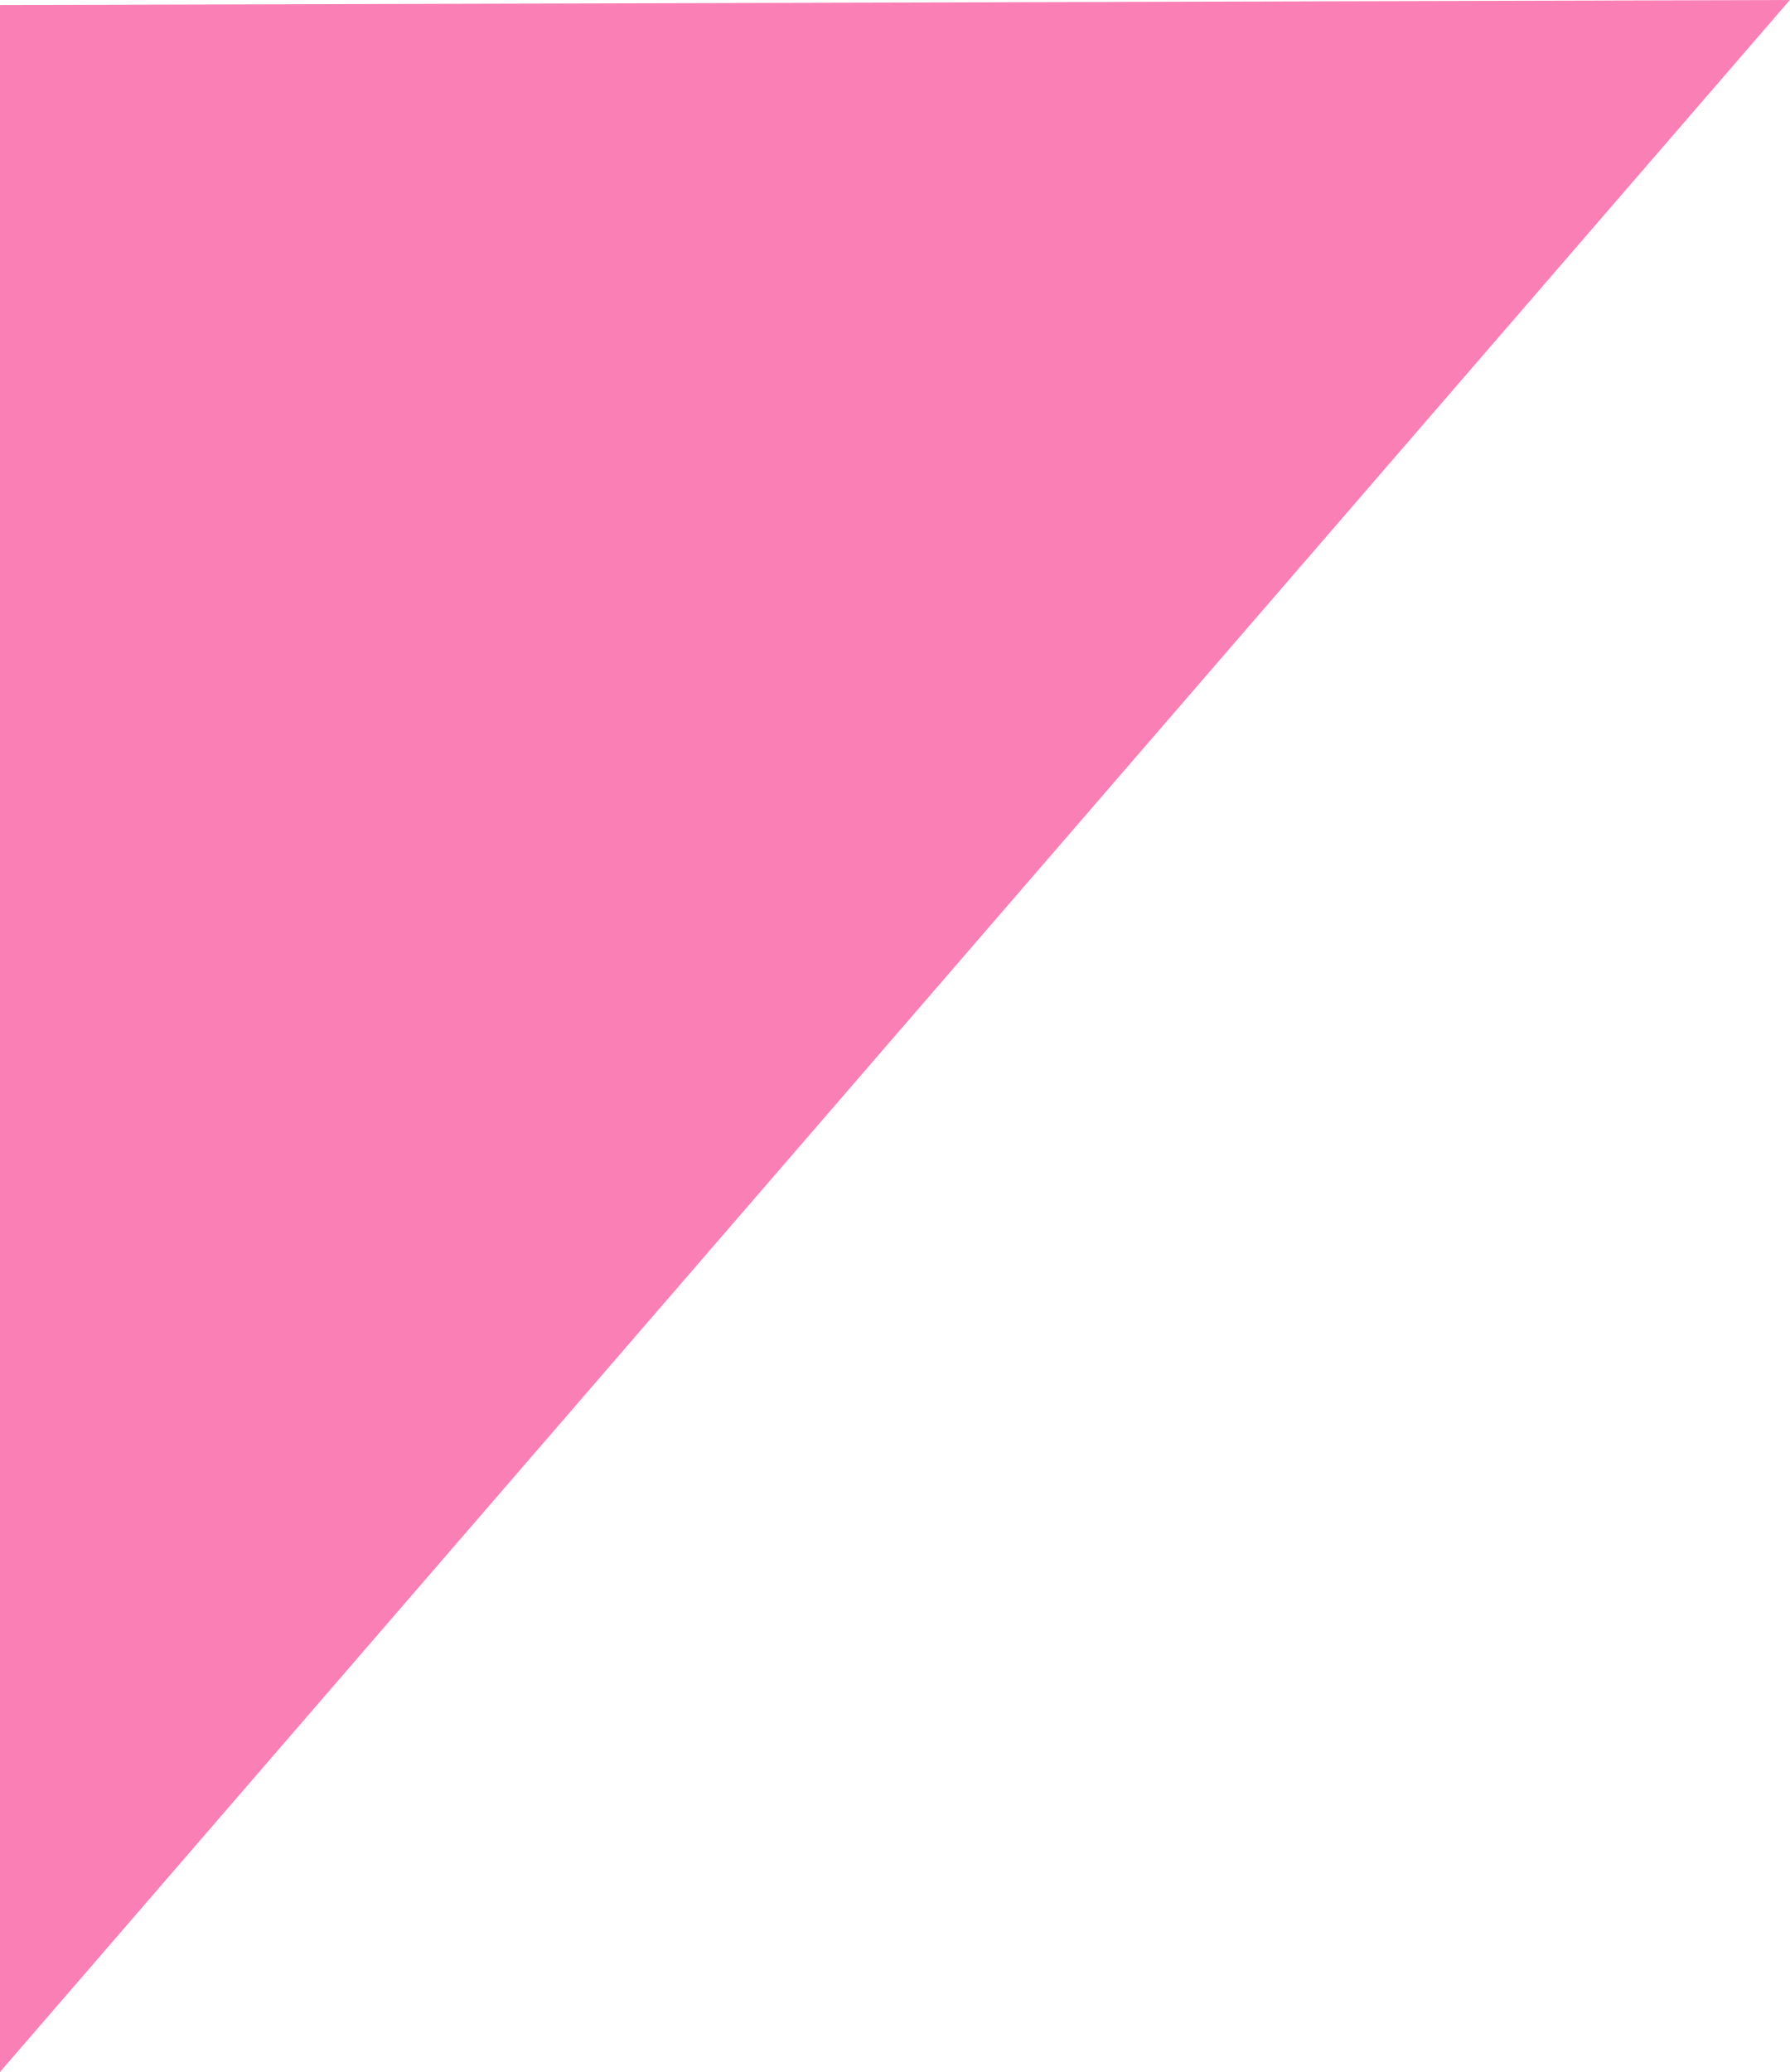
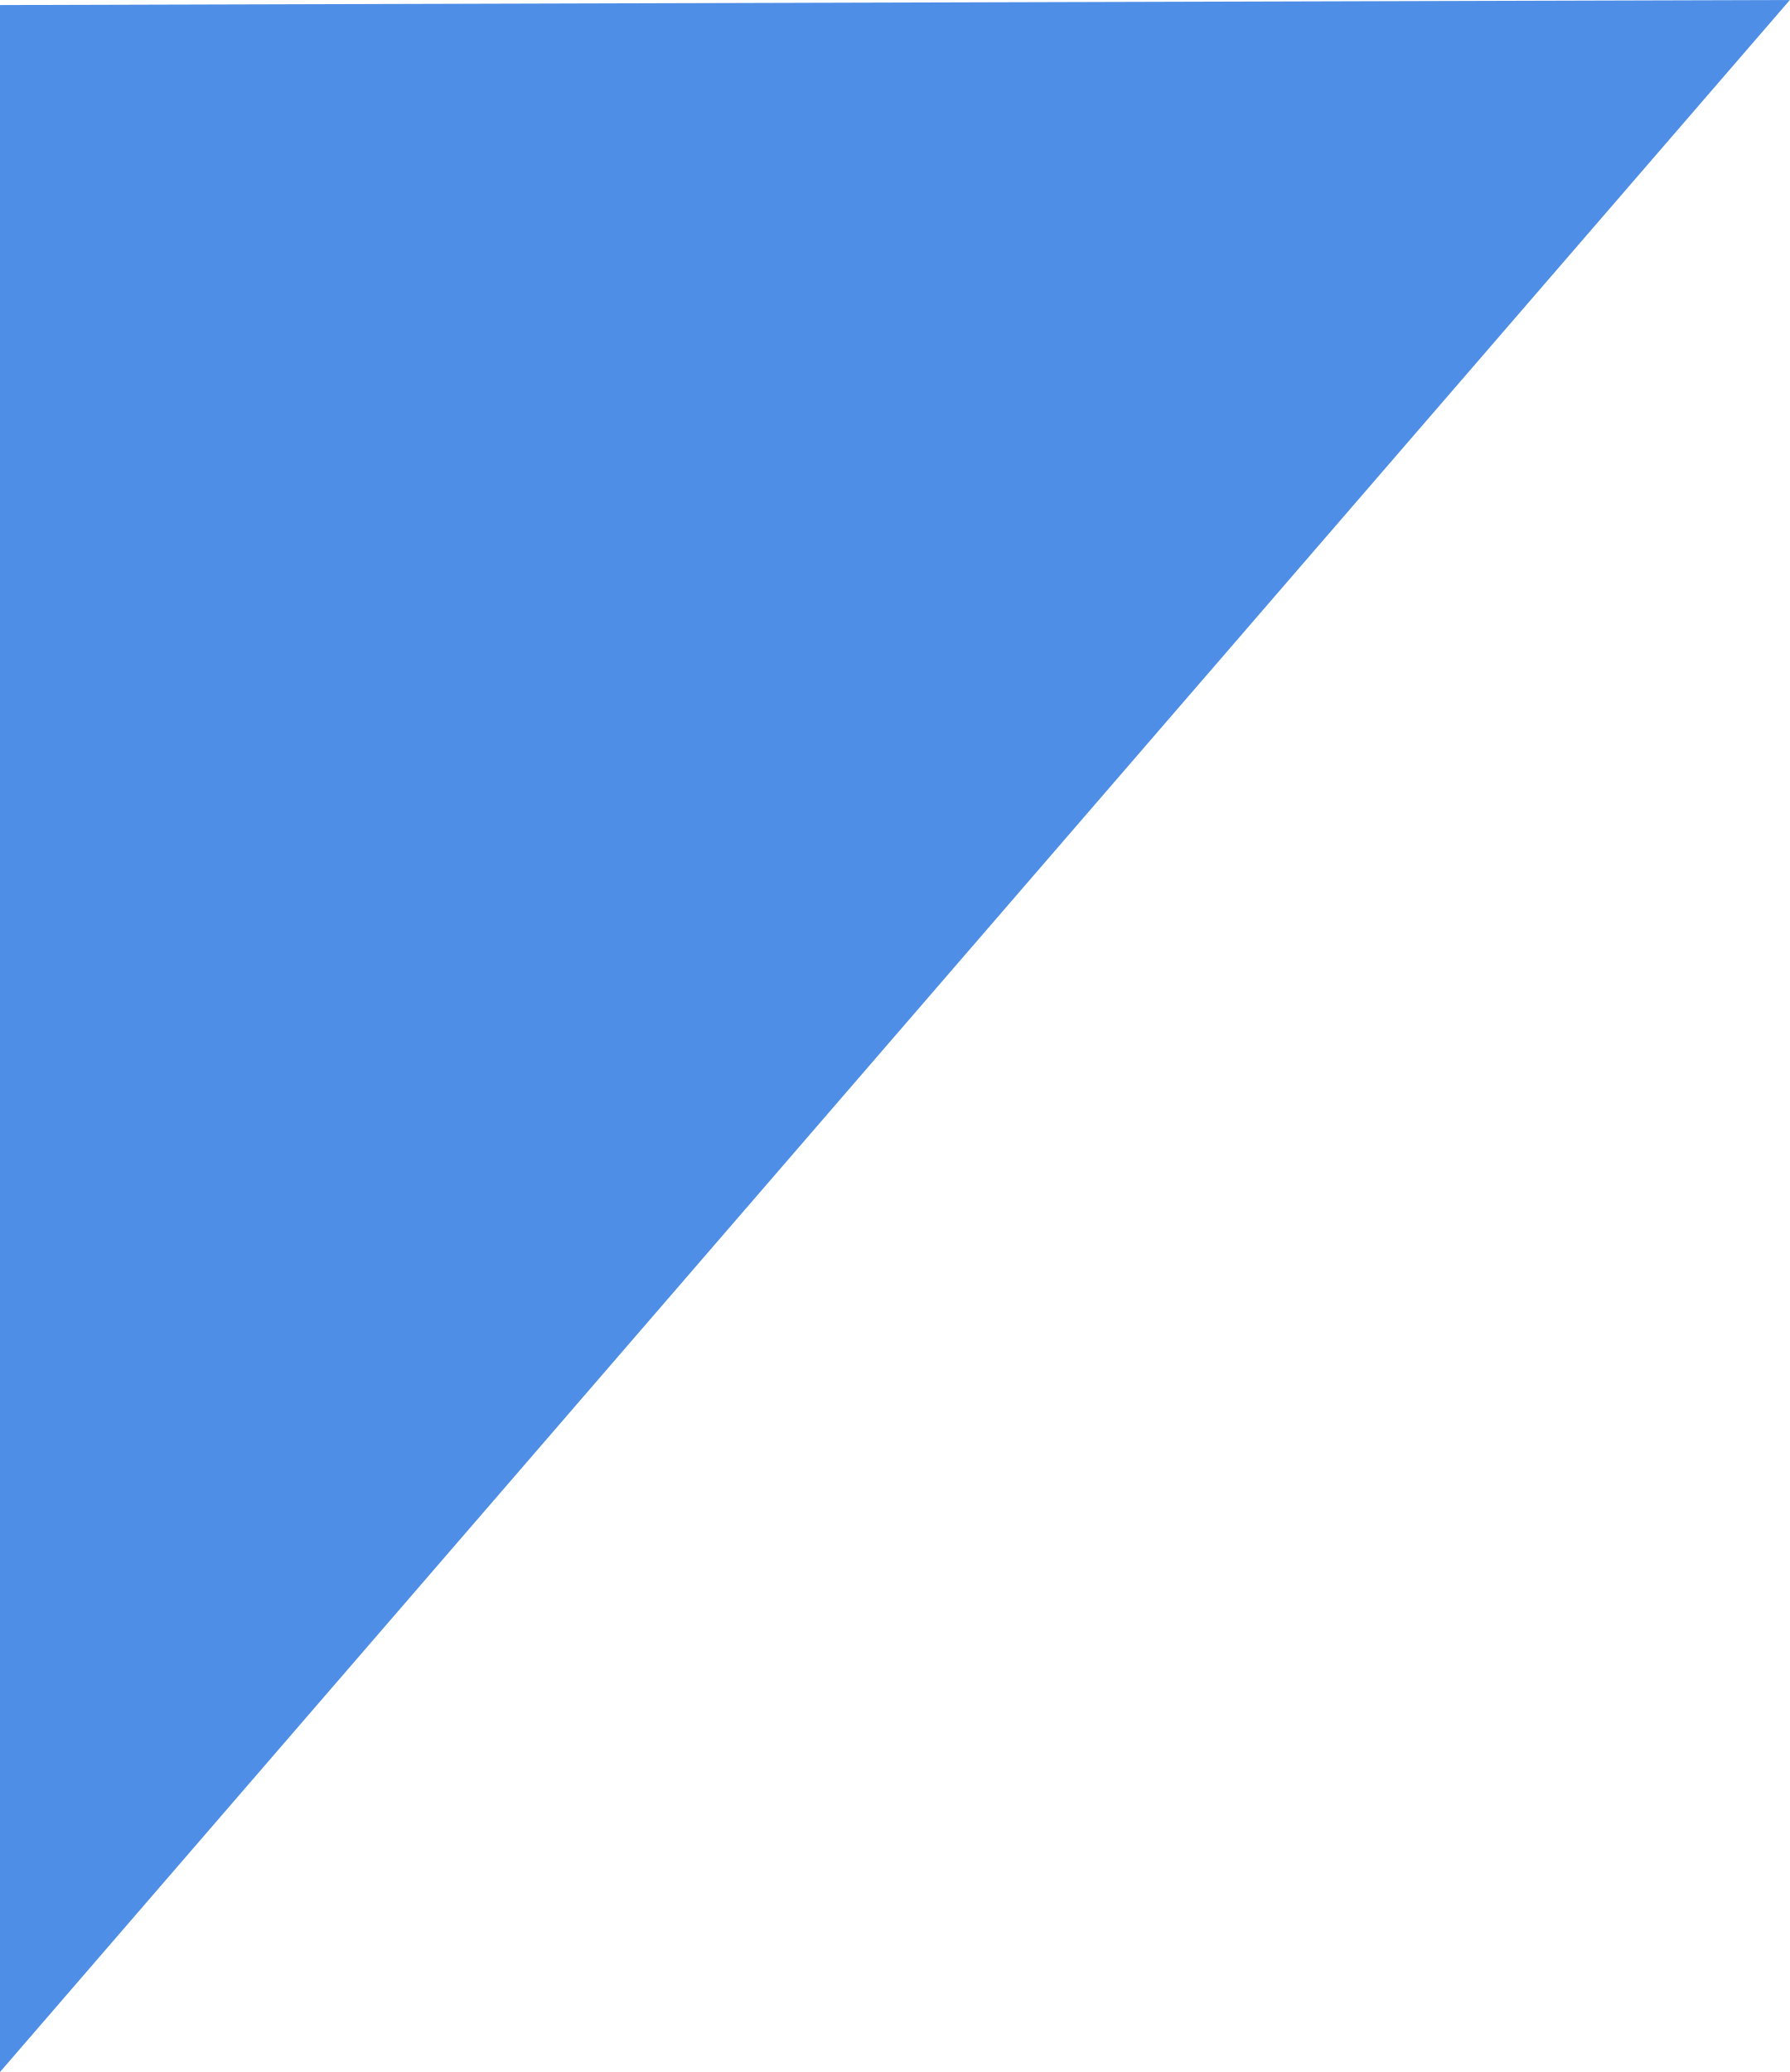
<svg xmlns="http://www.w3.org/2000/svg" viewBox="237.47 23.51 31.81 36.82" width="31.81px" height="36.82px">
  <defs>
    <style>
      .cls-1 {
        fill: #1d1d1b;
      }

      .cls-2 {
-         fill: #f97fb5;
+         fill: #4e8ee6;
      }
    </style>
  </defs>
  <polygon class="cls-2" points="237.47 23.6 237.47 60.33 269.28 23.51 237.47 23.6" transform="matrix(1, 0, 0, 1, 0, -7.105427357601002e-15)" />
</svg>
